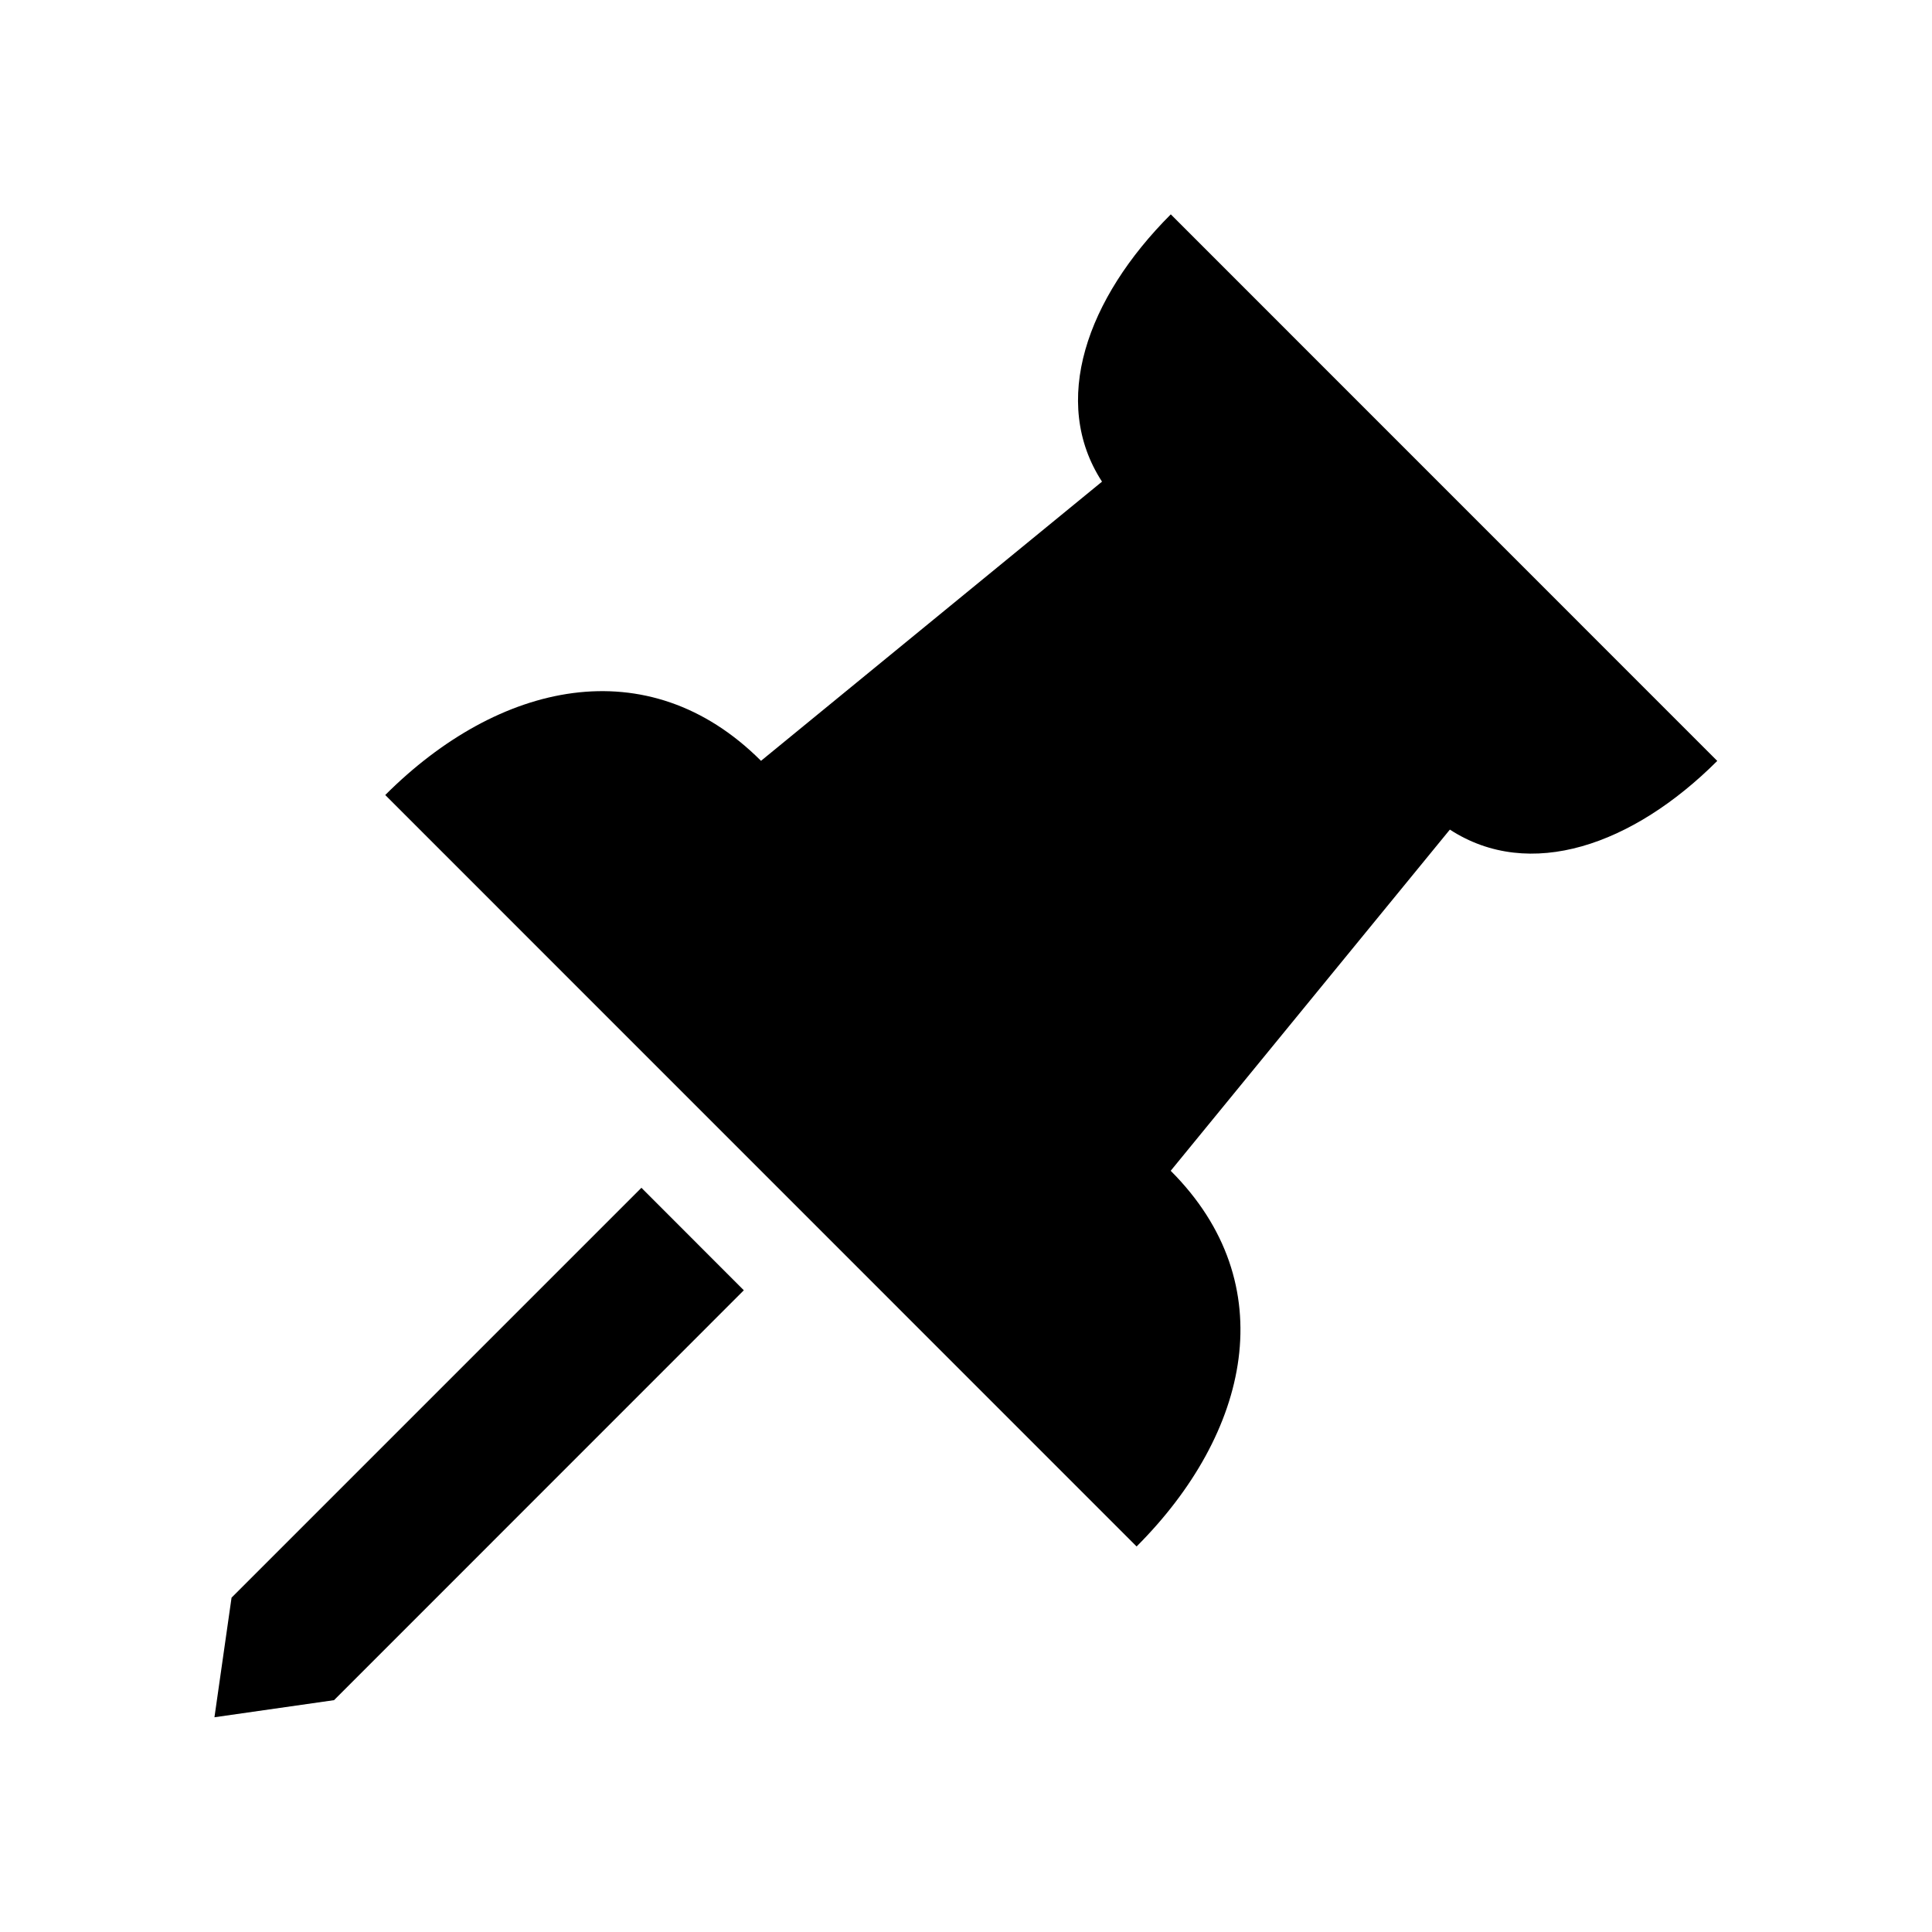
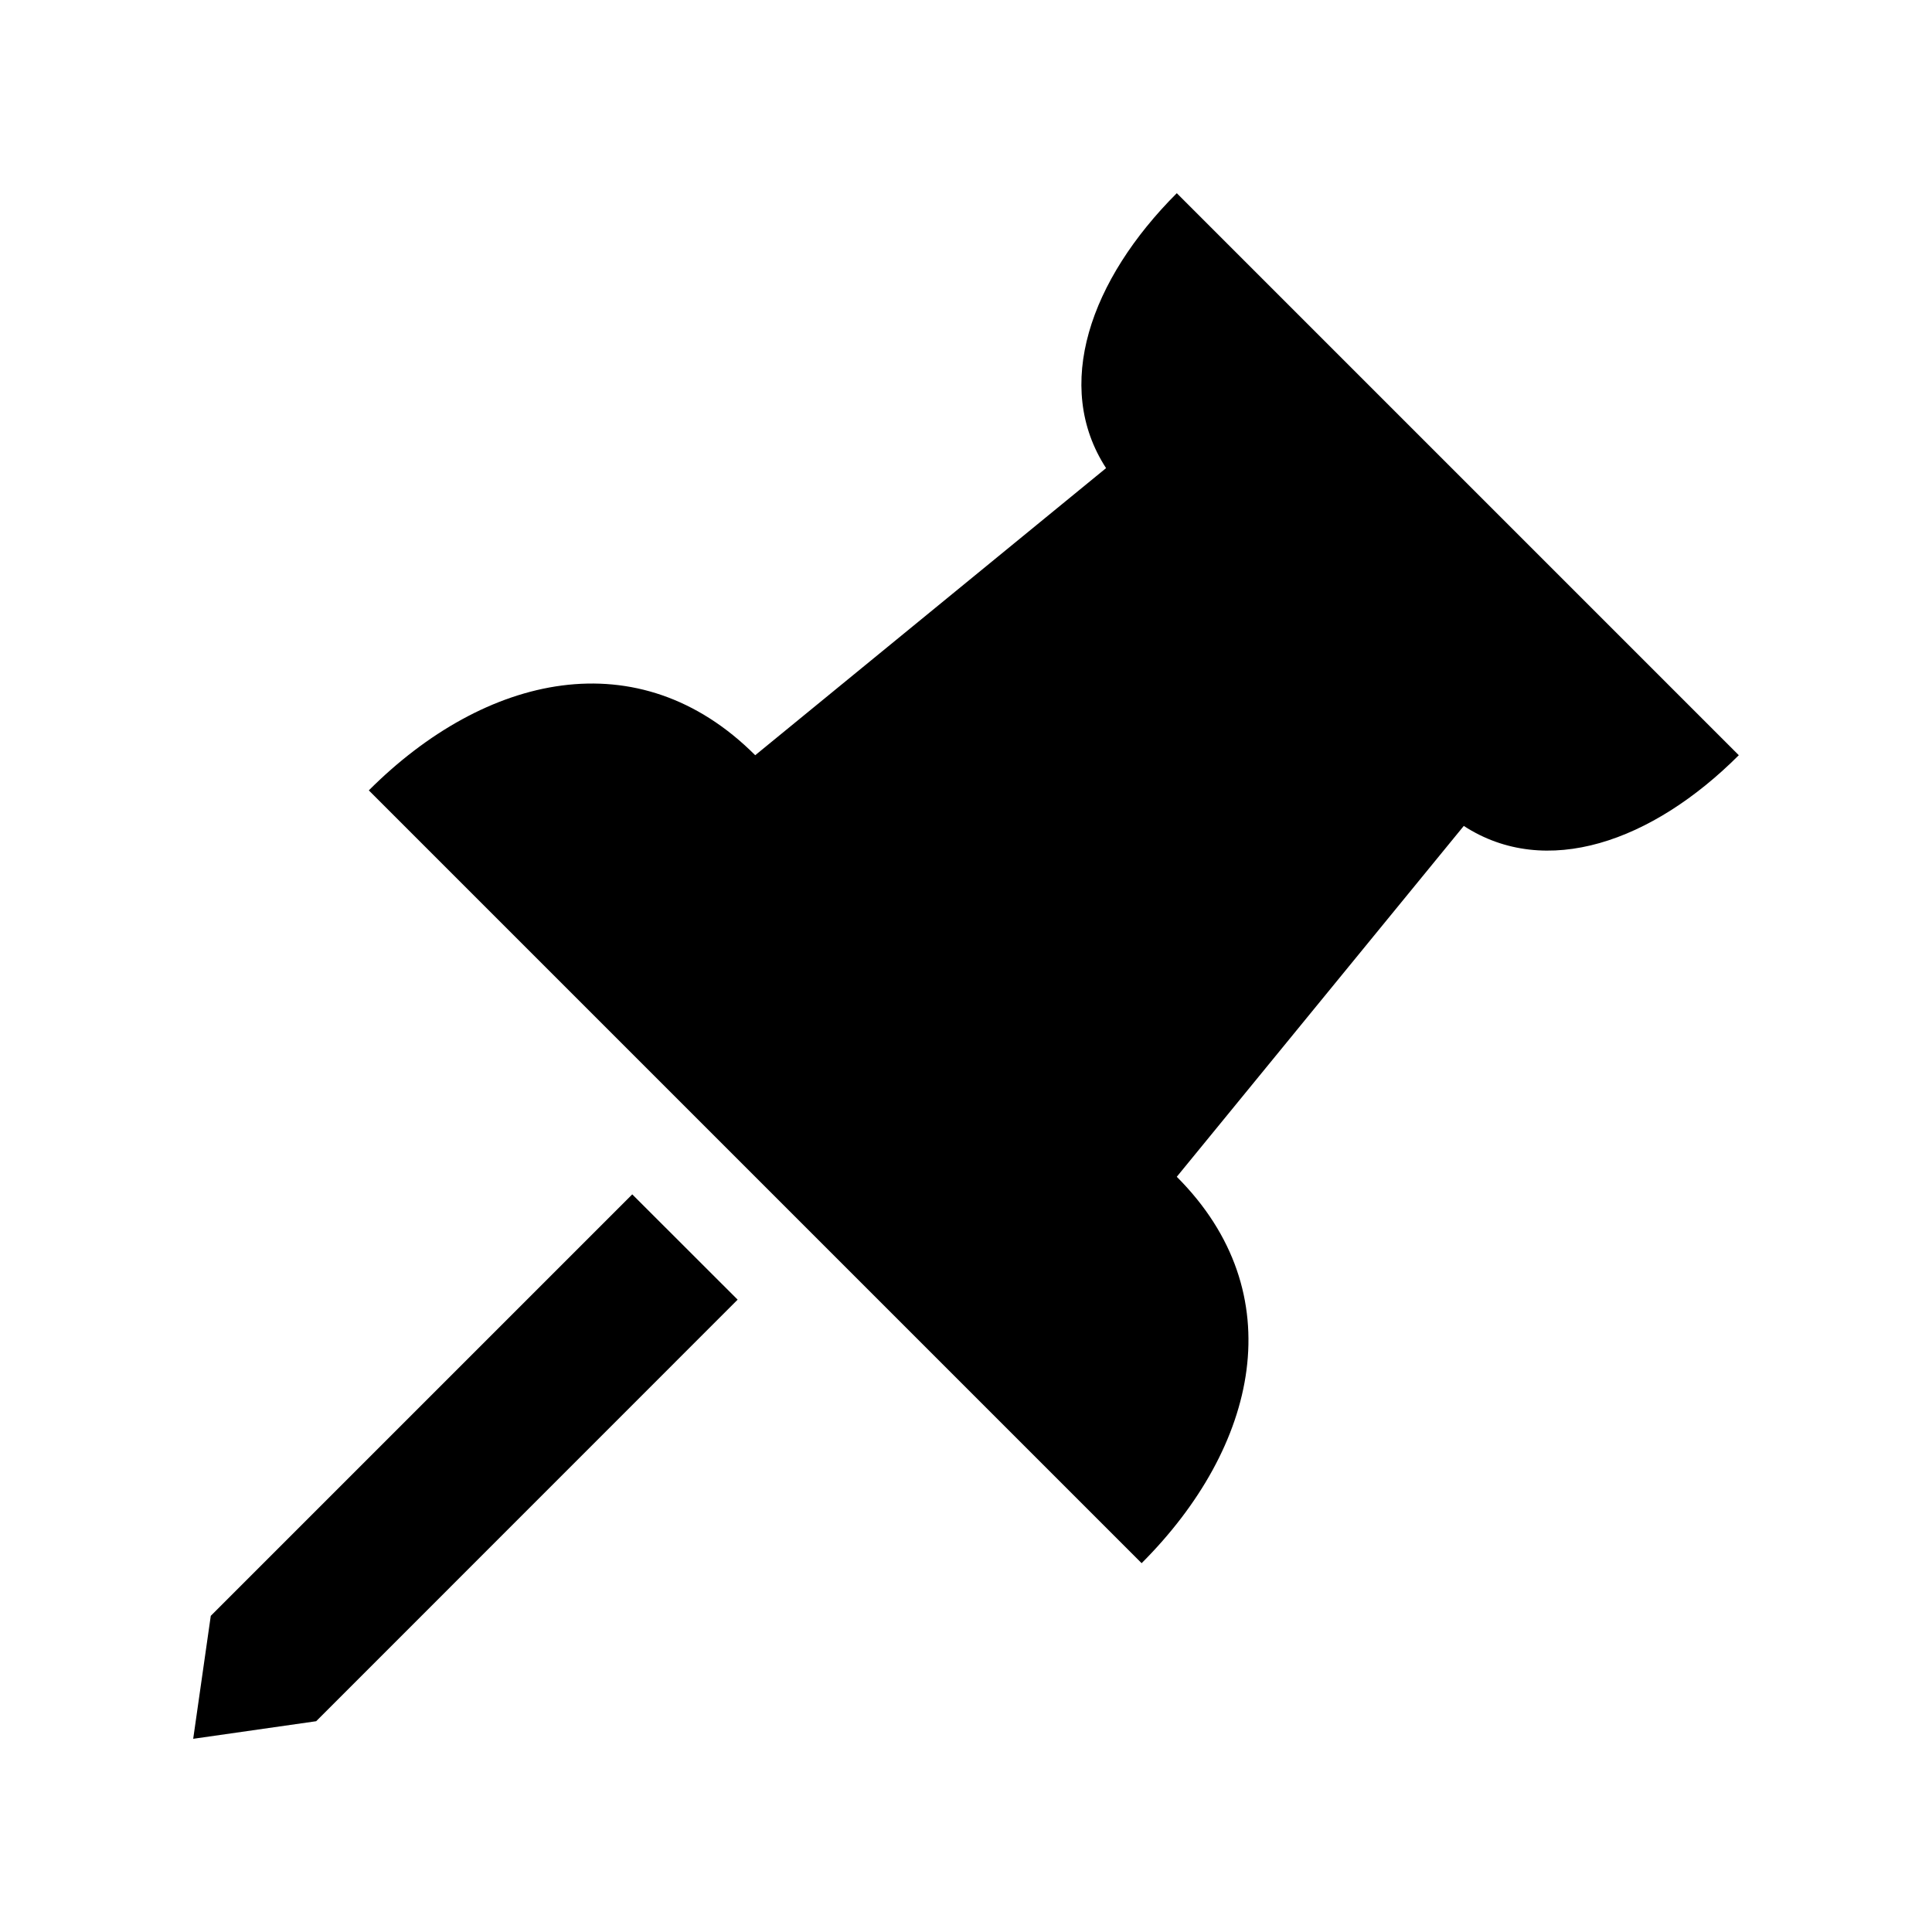
<svg xmlns="http://www.w3.org/2000/svg" viewBox="0 0 20 20">
-   <path d="m3.458 17.6-1.238.177.177-1.238 4.243-4.243 1.06 1.061zm14.319-9.723c-.873.872-1.942 1.248-2.768.711l-2.89 3.532c1.172 1.171.819 2.717-.353 3.889L3.988 8.23c1.172-1.172 2.718-1.525 3.89-.354l3.53-2.89c-.537-.826-.16-1.895.712-2.767z" />
+   <path d="M3.273 17.818L2 18L2.182 16.727L6.545 12.364L7.636 13.454L3.273 17.818Z" />
+   <path d="M18 7.818C17.103 8.715 16.003 9.102 15.153 8.55L12.182 12.182C13.387 13.387 13.023 14.977 11.818 16.182L3.818 8.182C5.023 6.977 6.613 6.613 7.818 7.818L11.45 4.846C10.898 3.996 11.285 2.897 12.182 2L18 7.818Z" />
</svg>
